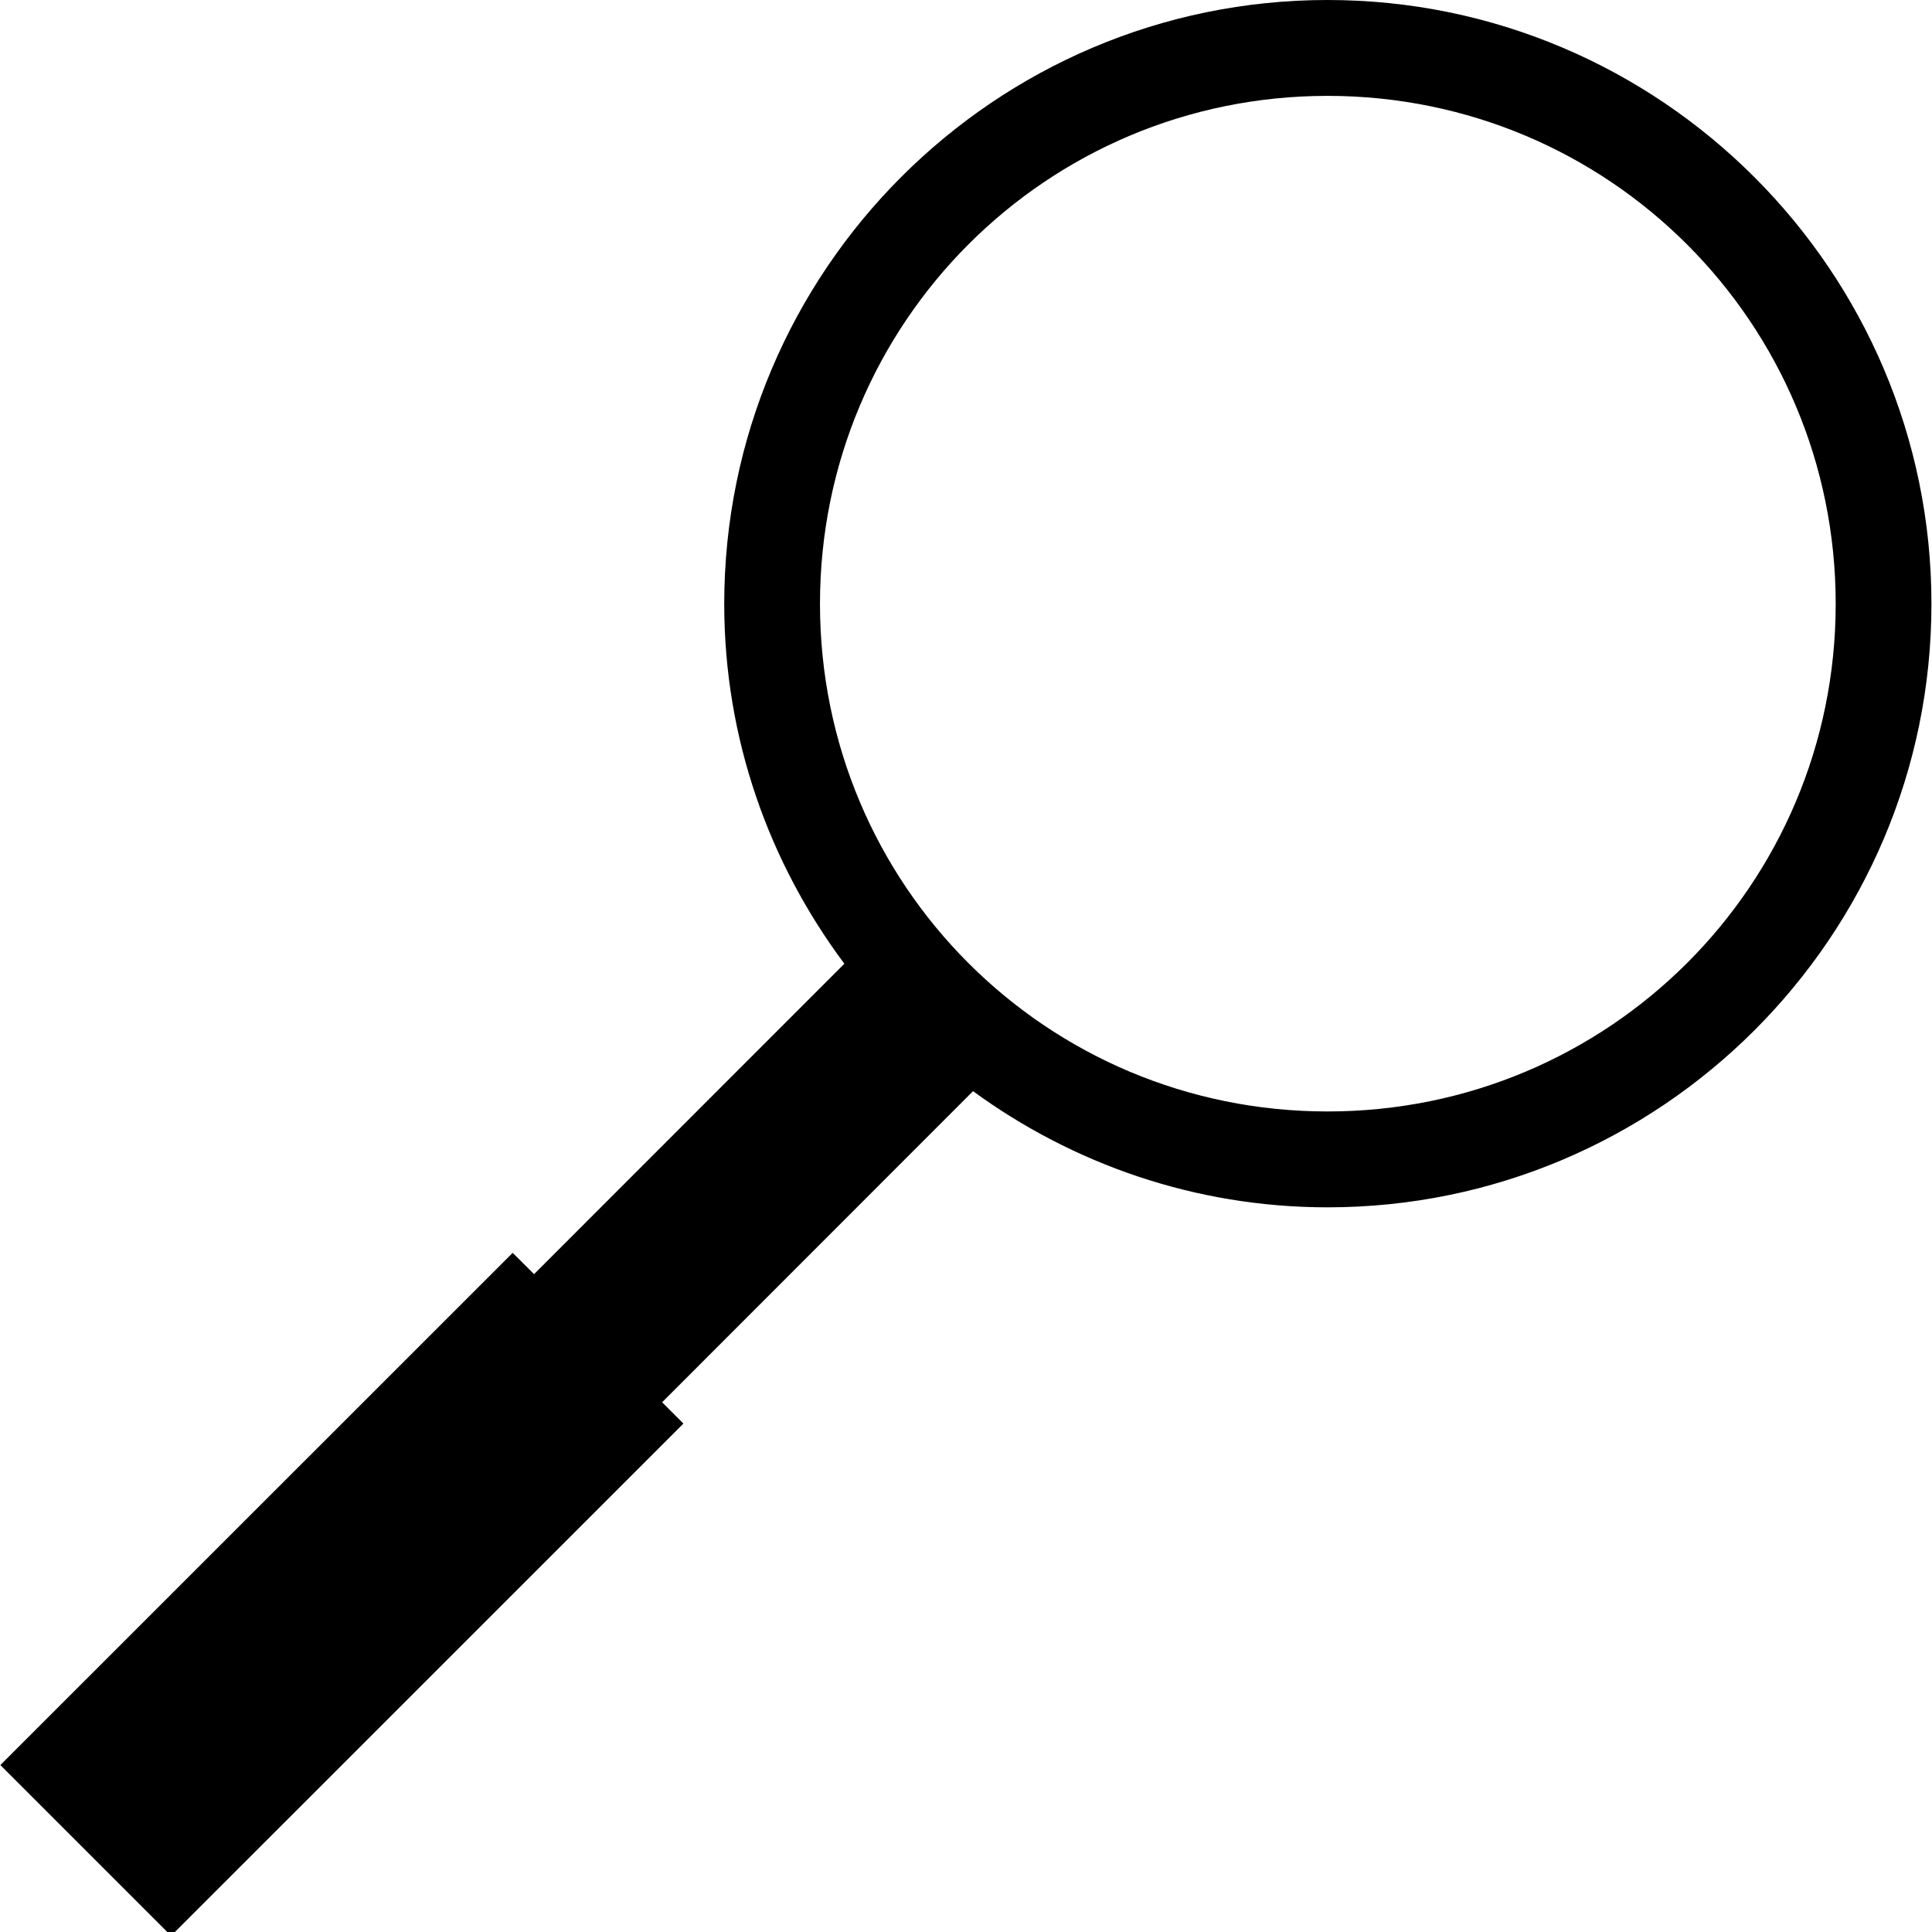
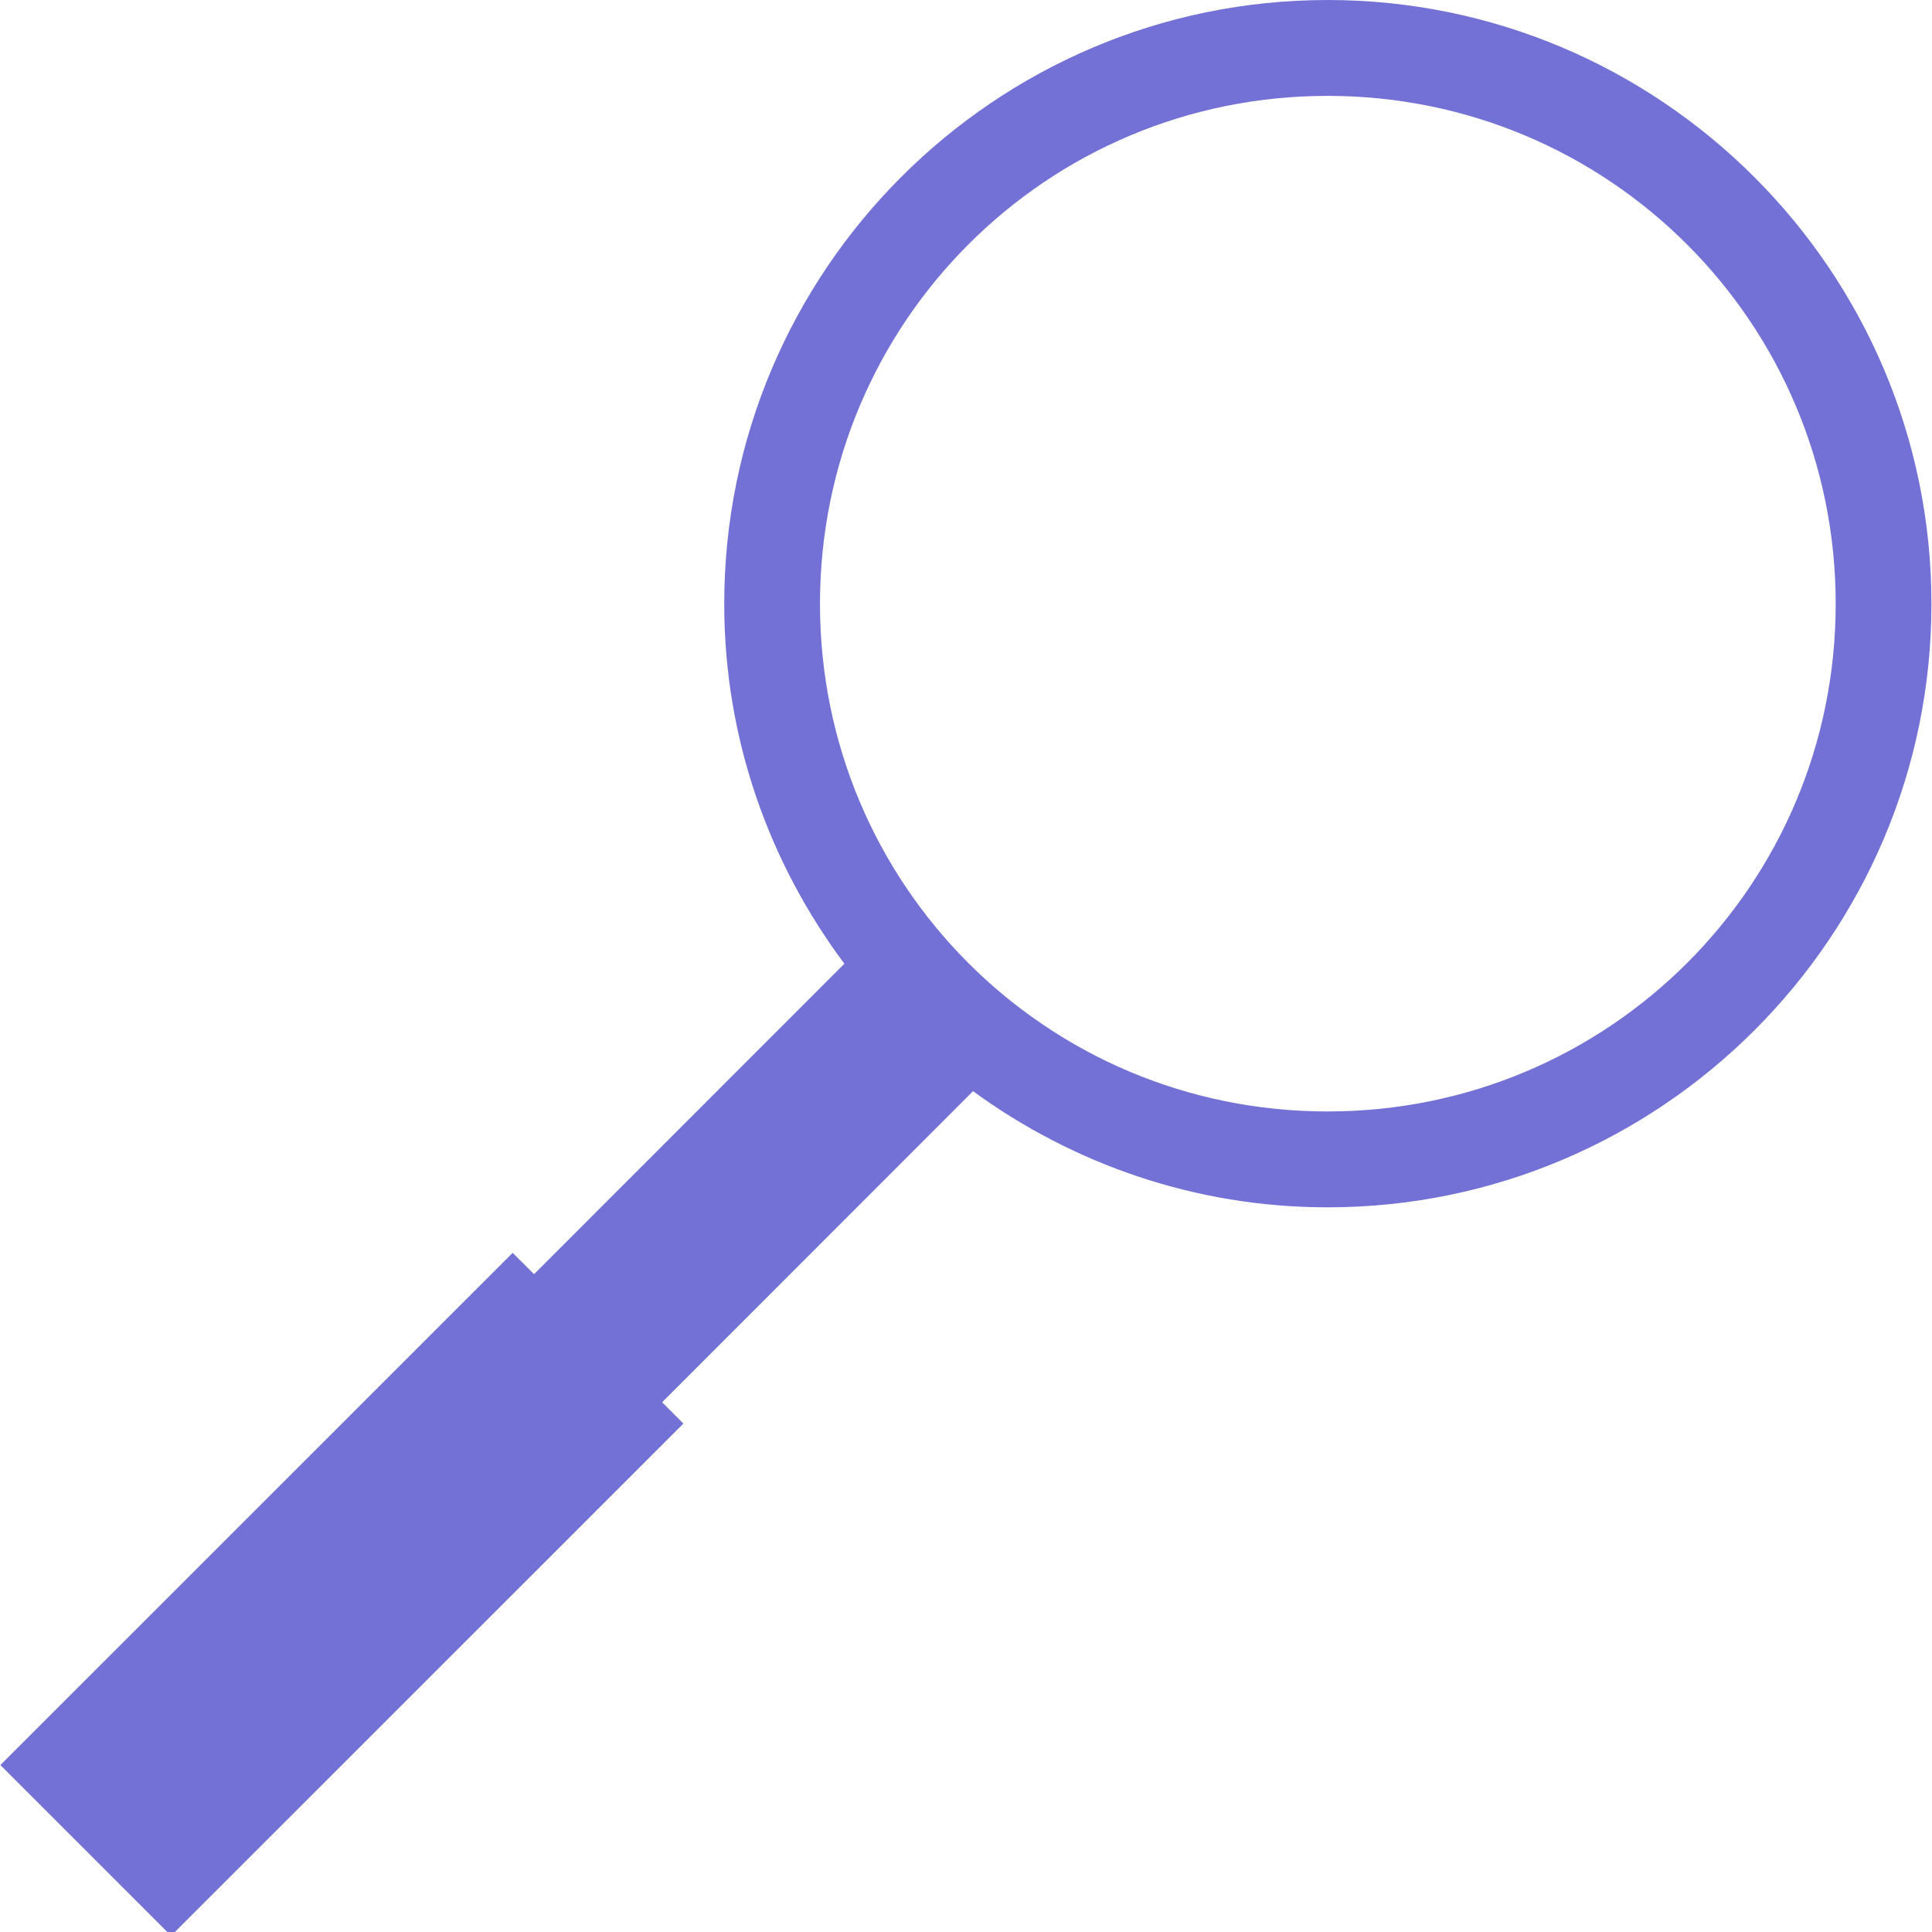
- <svg xmlns="http://www.w3.org/2000/svg" width="32" height="32" viewBox="0 0 8.467 8.467" version="1.1" id="svg8" class="up_mainSeciton__newFoderBtn">
-   <g id="layer1">
-     <path transform="scale(0.2645833)" d="M 21.99 0 C 16.477 -4.8532864e-15 11.996 4.489 11.996 10.002 C 11.996 12.238 12.742 14.297 13.986 15.963 L 8.846 21.105 L 8.492 20.752 L 0.006 29.236 L 2.834 32.064 L 11.32 23.58 L 10.967 23.227 L 16.117 18.074 C 17.768 19.278 19.794 19.998 21.99 19.998 C 27.504 19.998 31.992 15.515 31.992 10.002 C 31.992 4.489 27.504 -2.2633936e-07 21.99 0 z M 21.99 1.588 C 26.646 1.588 30.406 5.346 30.406 10.002 C 30.406 14.658 26.646 18.41 21.99 18.41 C 17.334 18.41 13.582 14.658 13.582 10.002 C 13.582 5.346 17.334 1.588 21.99 1.588 z " />
+ <svg xmlns="http://www.w3.org/2000/svg" class="up_mainSeciton__newFoderBtn" id="svg8" version="1.1" viewBox="0 0 8.467 8.467" height="32" width="32">
+   <defs id="defs888" />
+   <g style="fill:#7371d5">
+     <path id="path882" style="color:#7371d5;fill:#7371d5" d="M 21.99 0 C 16.477 -4.8532864e-15 11.996 4.489 11.996 10.002 C 11.996 12.238 12.742 14.297 13.986 15.963 L 8.846 21.105 L 8.492 20.752 L 0.006 29.236 L 2.834 32.064 L 11.32 23.58 L 10.967 23.227 L 16.117 18.074 C 17.768 19.278 19.794 19.998 21.99 19.998 C 27.504 19.998 31.992 15.515 31.992 10.002 C 31.992 4.489 27.504 -2.2633936e-07 21.99 0 z M 21.99 1.588 C 26.646 1.588 30.406 5.346 30.406 10.002 C 30.406 14.658 26.646 18.41 21.99 18.41 C 17.334 18.41 13.582 14.658 13.582 10.002 C 13.582 5.346 17.334 1.588 21.99 1.588 z " transform="scale(0.2645833)" />
  </g>
</svg>
